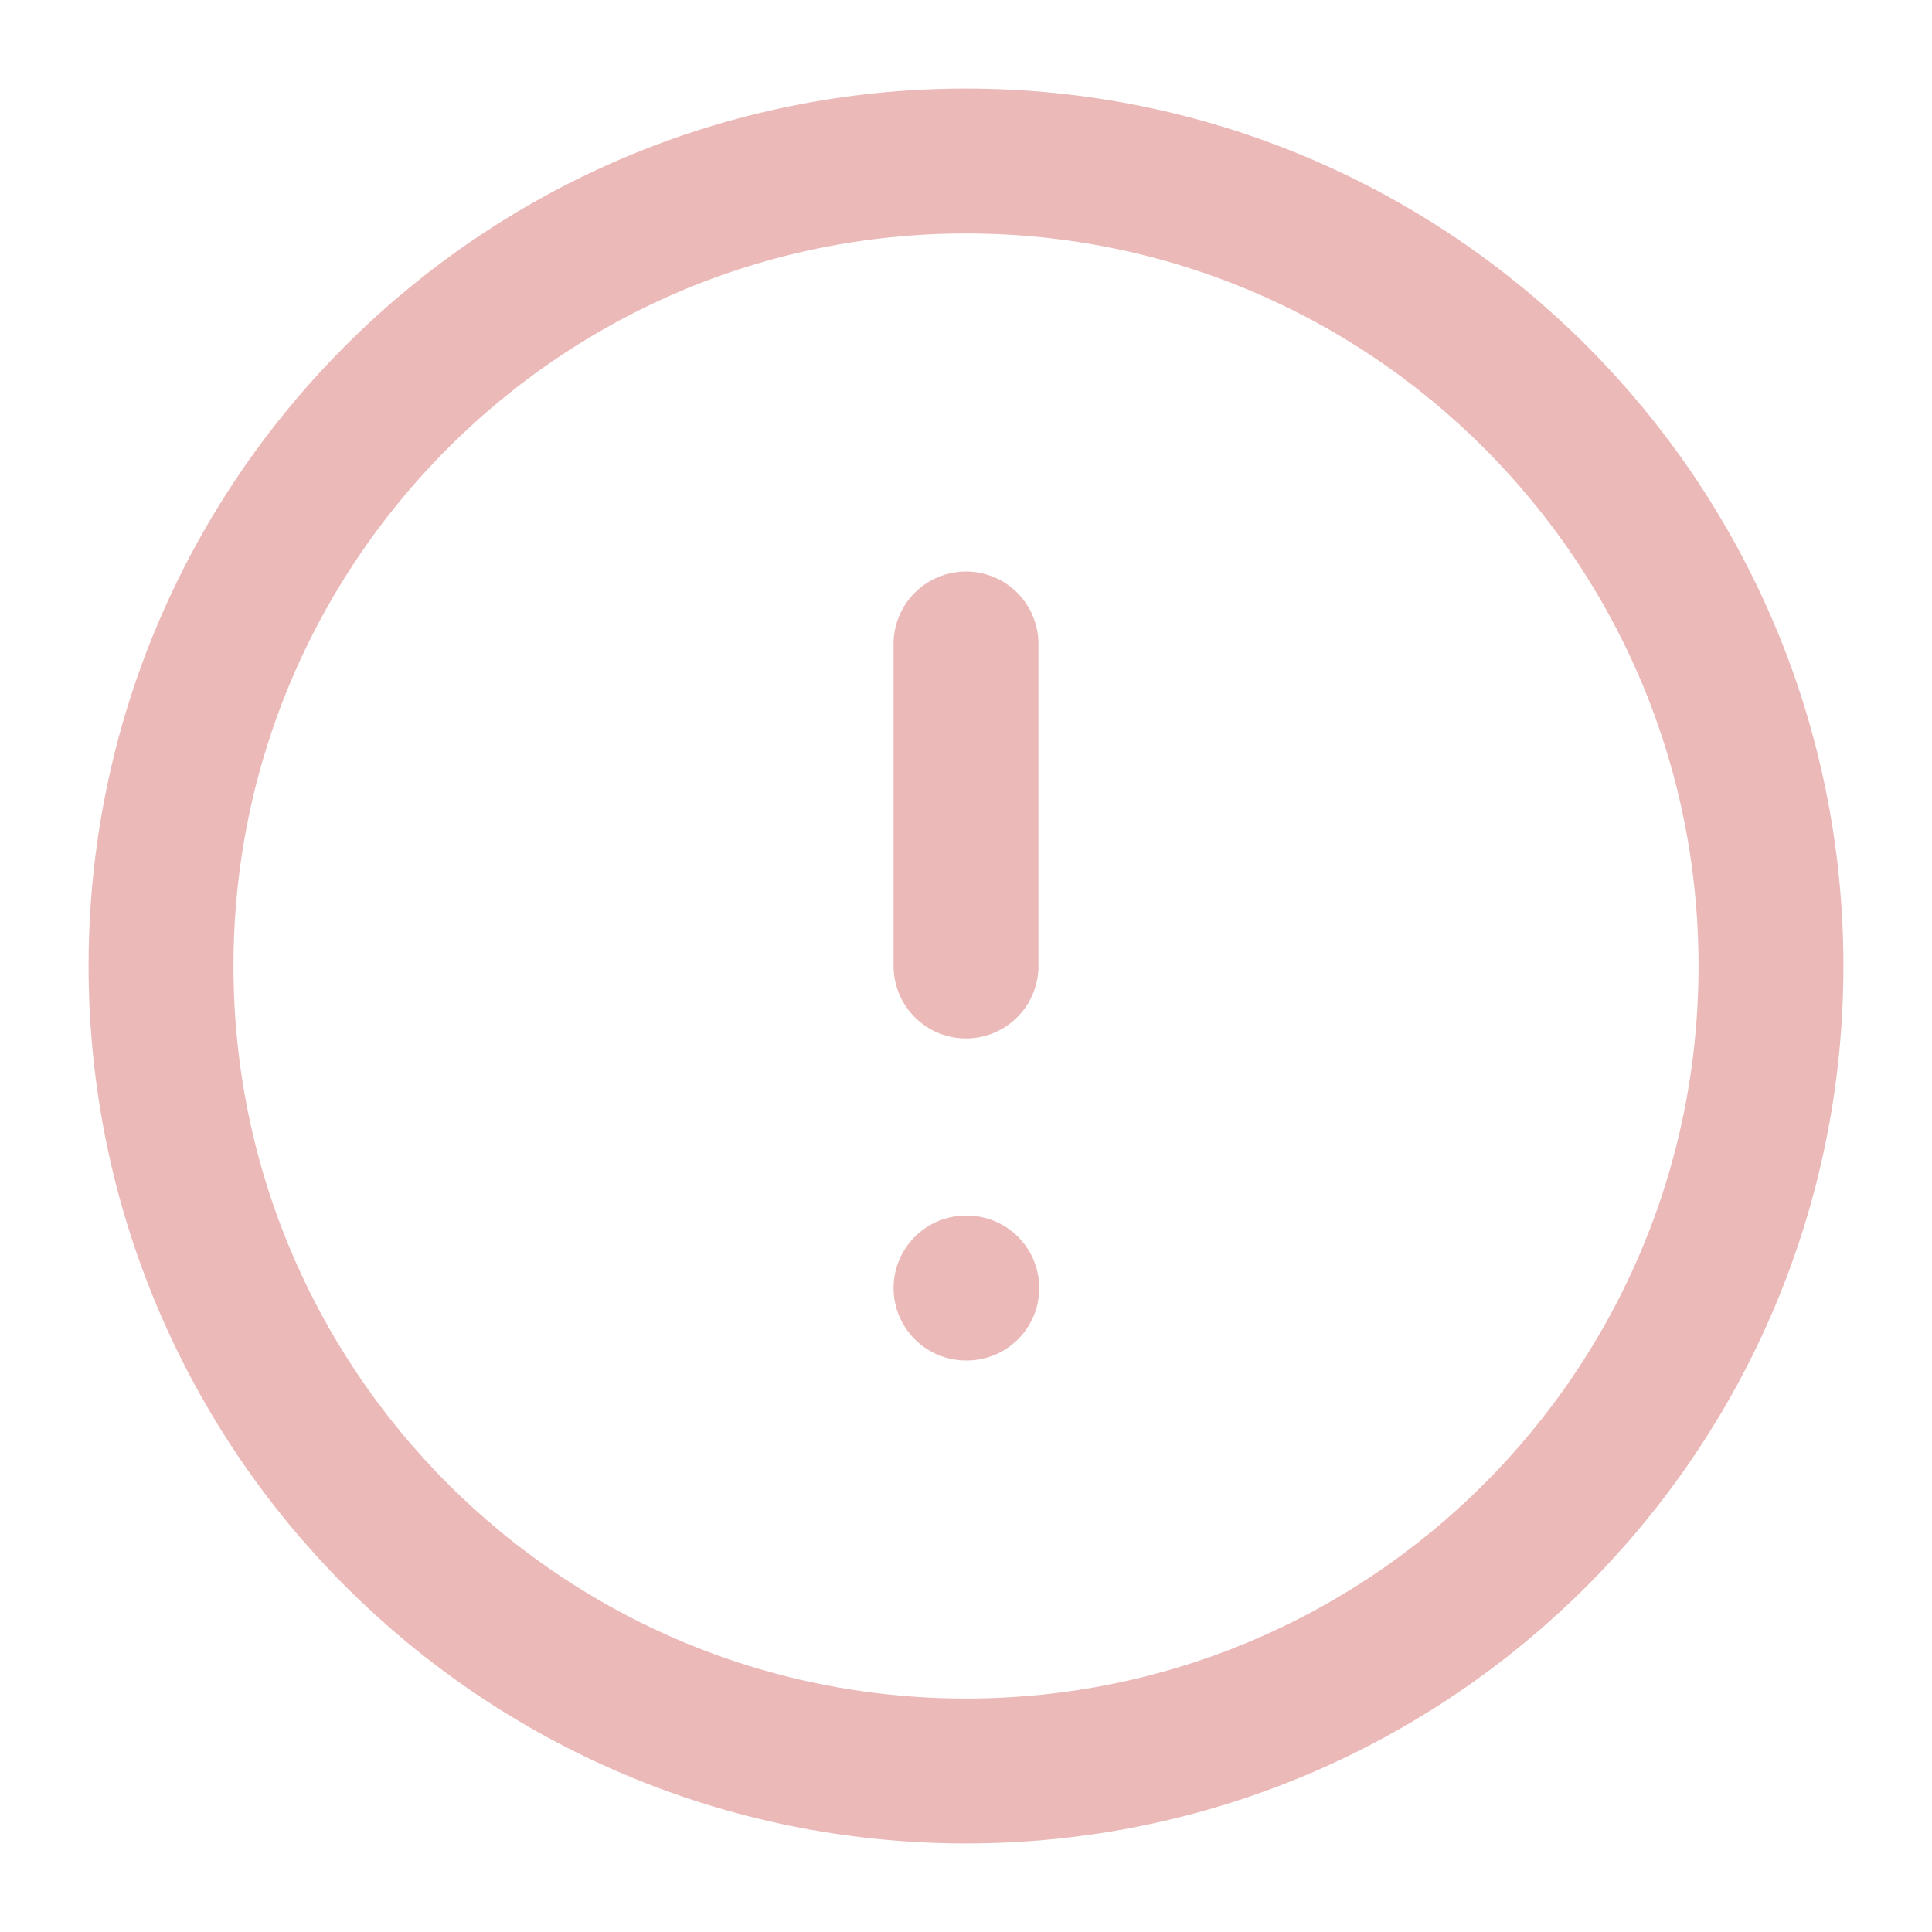
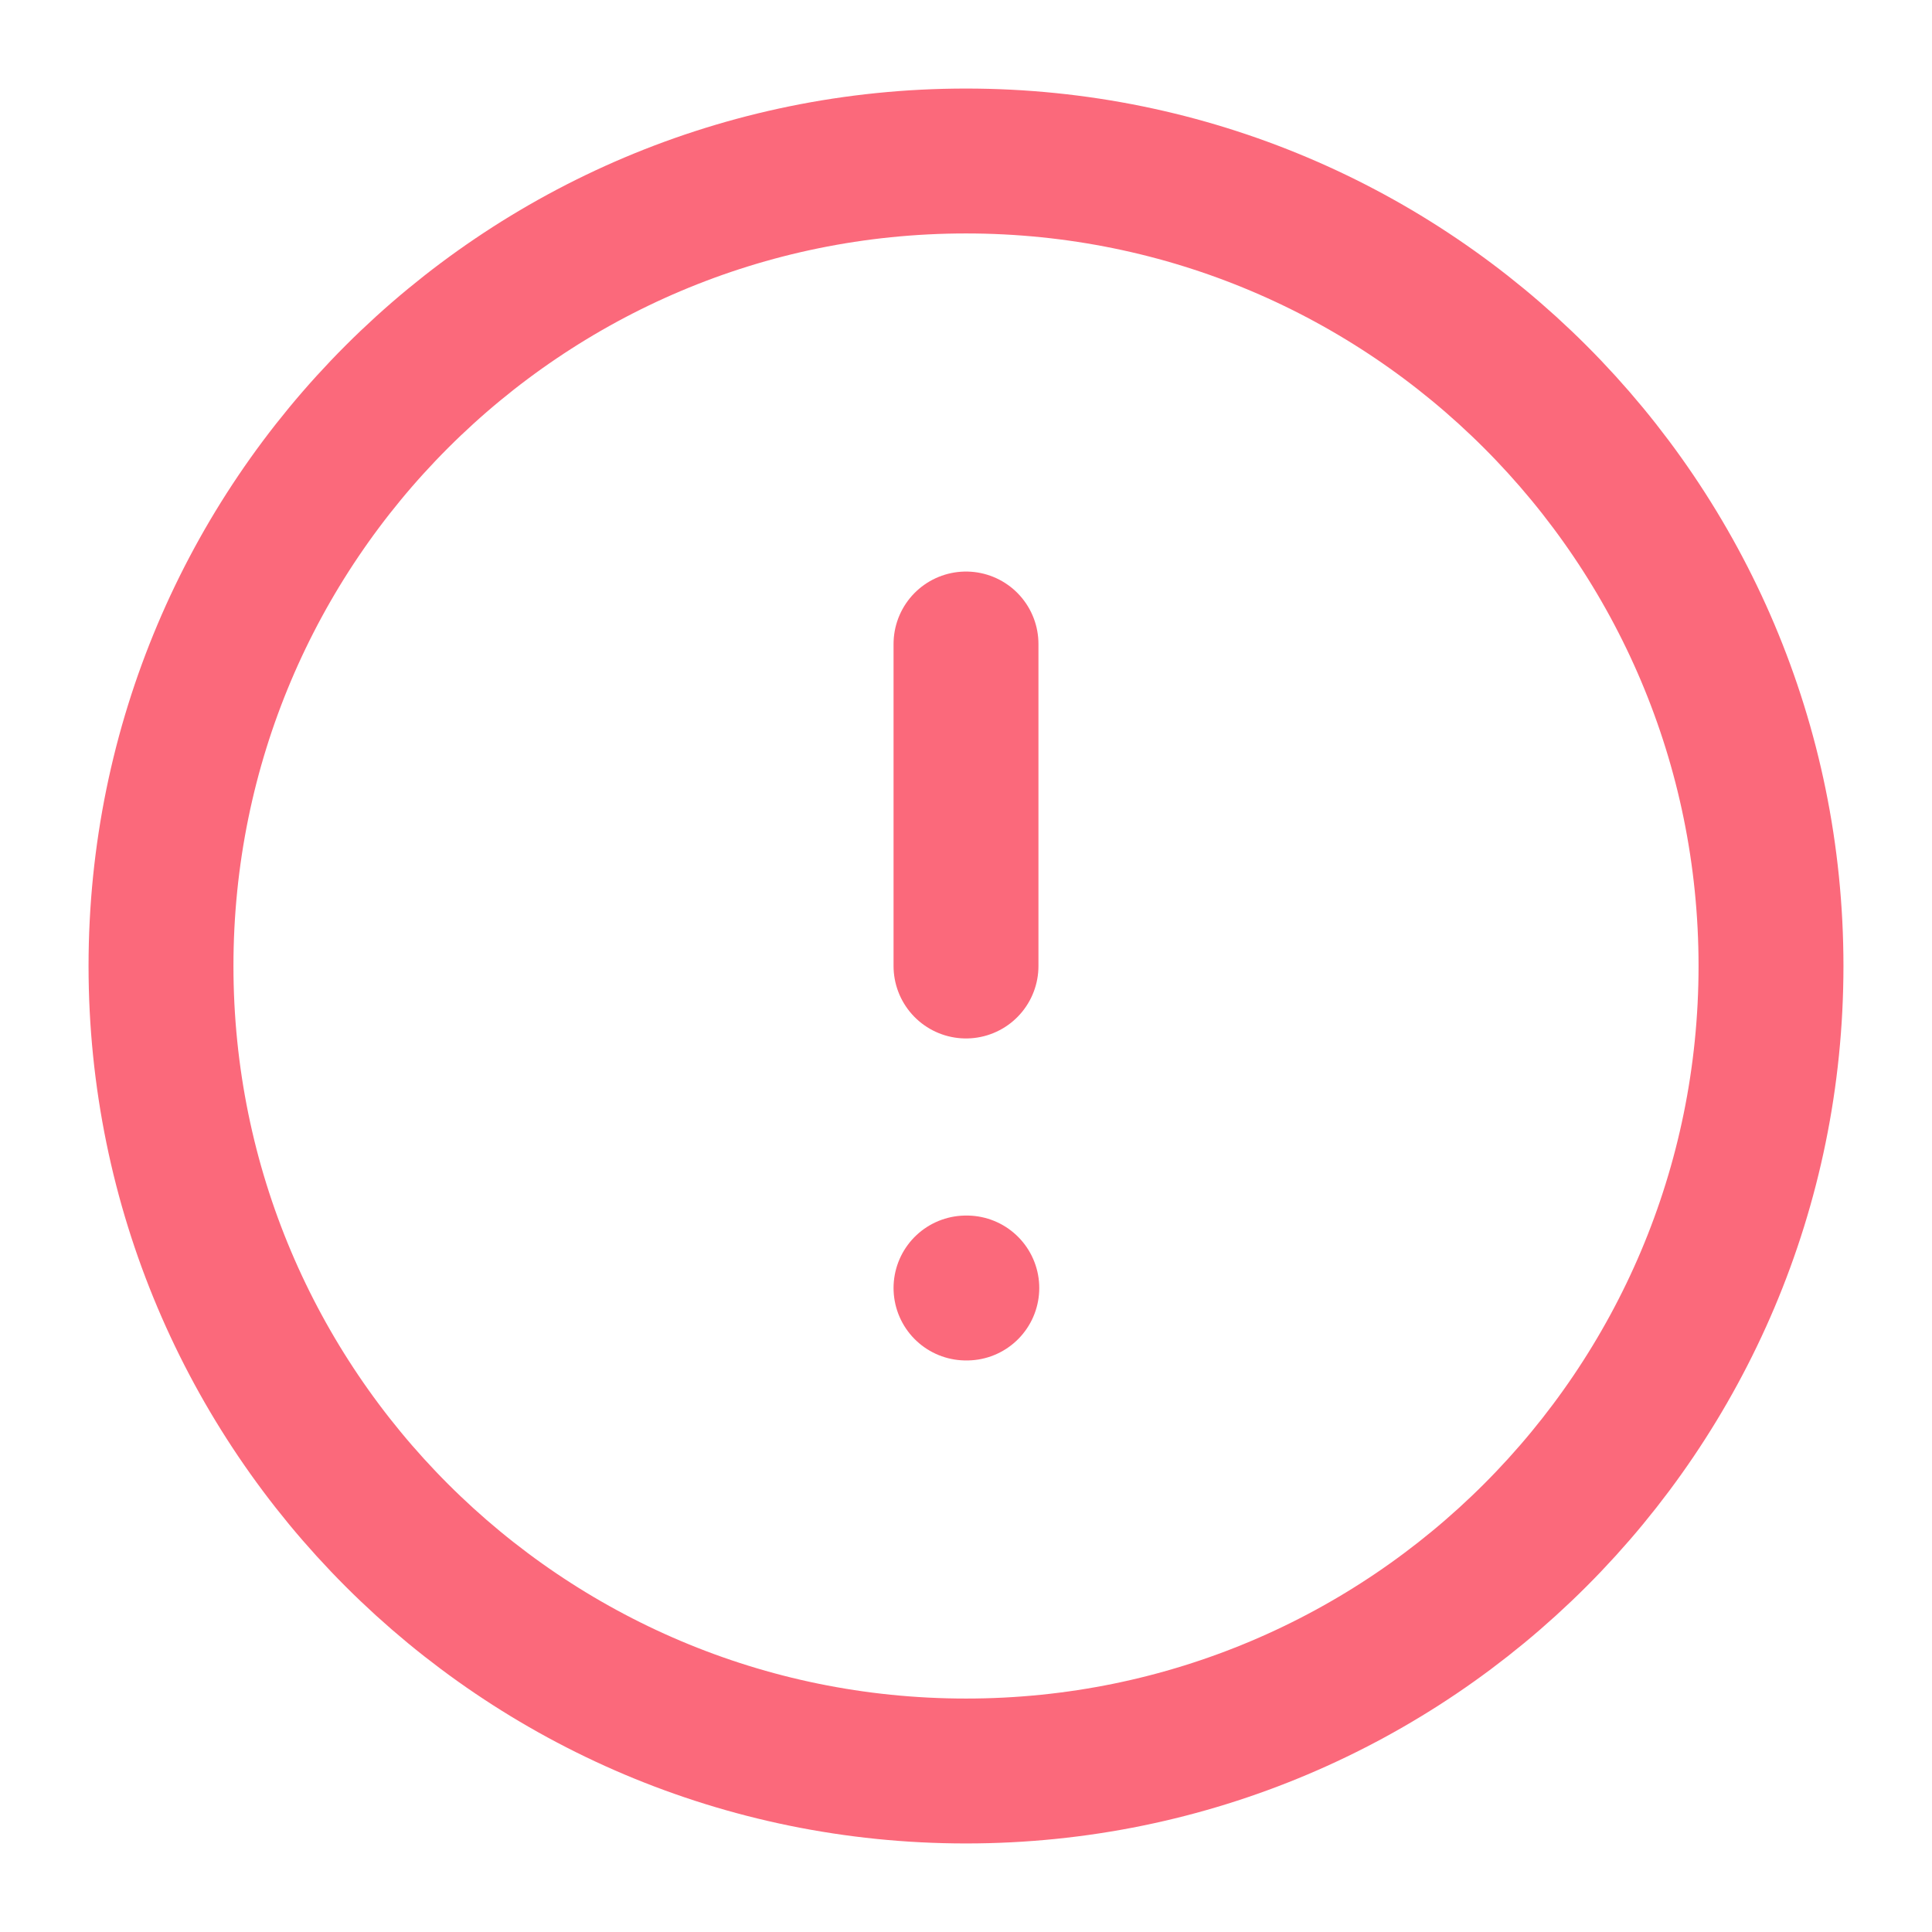
- <svg xmlns="http://www.w3.org/2000/svg" width="32" height="32" viewBox="0 0 32 32" fill="none">
-   <path d="M16 29.333C23.364 29.333 29.333 23.364 29.333 16C29.333 8.636 23.364 2.667 16 2.667C8.636 2.667 2.667 8.636 2.667 16C2.667 23.364 8.636 29.333 16 29.333Z" stroke="#EBB9B8" stroke-width="2.4" stroke-linecap="round" stroke-linejoin="round" />
-   <path d="M16 10.666V16" stroke="#EBB9B8" stroke-width="2.4" stroke-linecap="round" stroke-linejoin="round" />
-   <path d="M16 21.334H16.013" stroke="#EBB9B8" stroke-width="2.4" stroke-linecap="round" stroke-linejoin="round" />
+ <svg xmlns="http://www.w3.org/2000/svg" width="24" height="24" viewBox="0 0 24 24" fill="none">
+   <path d="M12 22C17.523 22 22 17.523 22 12C22 6.477 17.523 2 12 2C6.477 2 2 6.477 2 12C2 17.523 6.477 22 12 22Z" stroke="#FB697B" stroke-width="1.8" stroke-linecap="round" stroke-linejoin="round" />
+   <path d="M12 8V12" stroke="#FB697B" stroke-width="1.8" stroke-linecap="round" stroke-linejoin="round" />
+   <path d="M12 16H12.01" stroke="#FB697B" stroke-width="1.8" stroke-linecap="round" stroke-linejoin="round" />
</svg>
